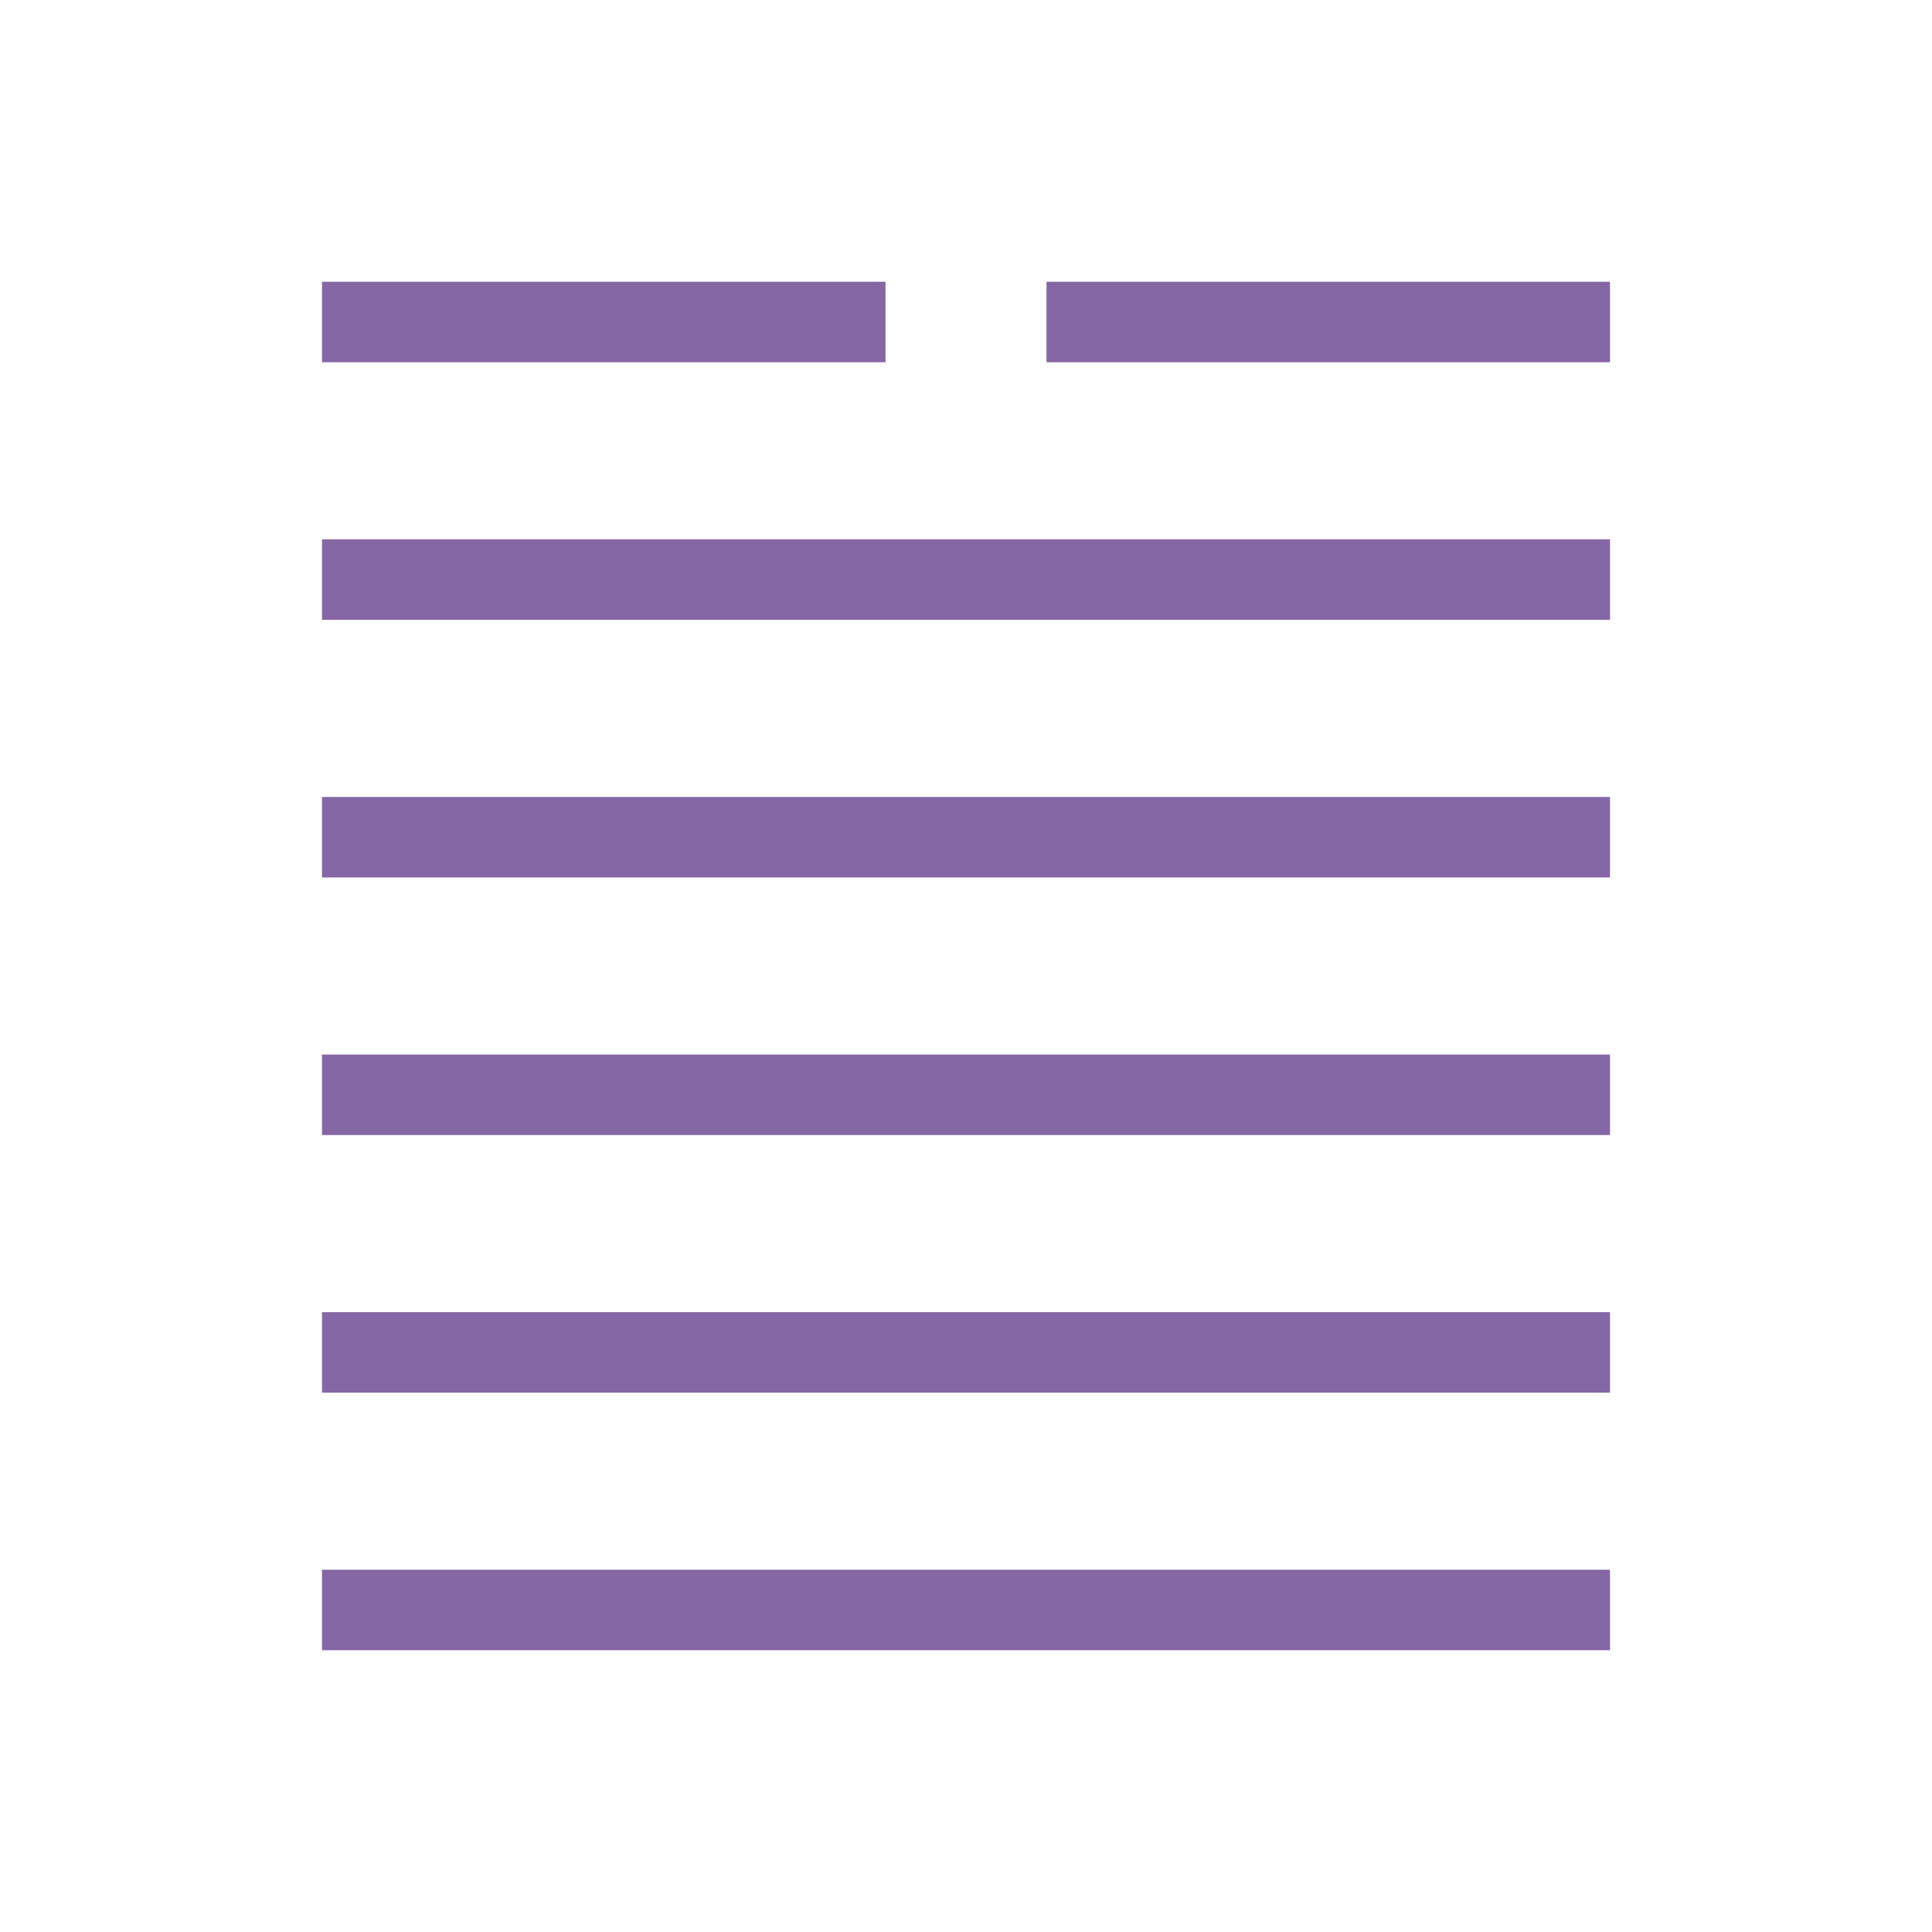
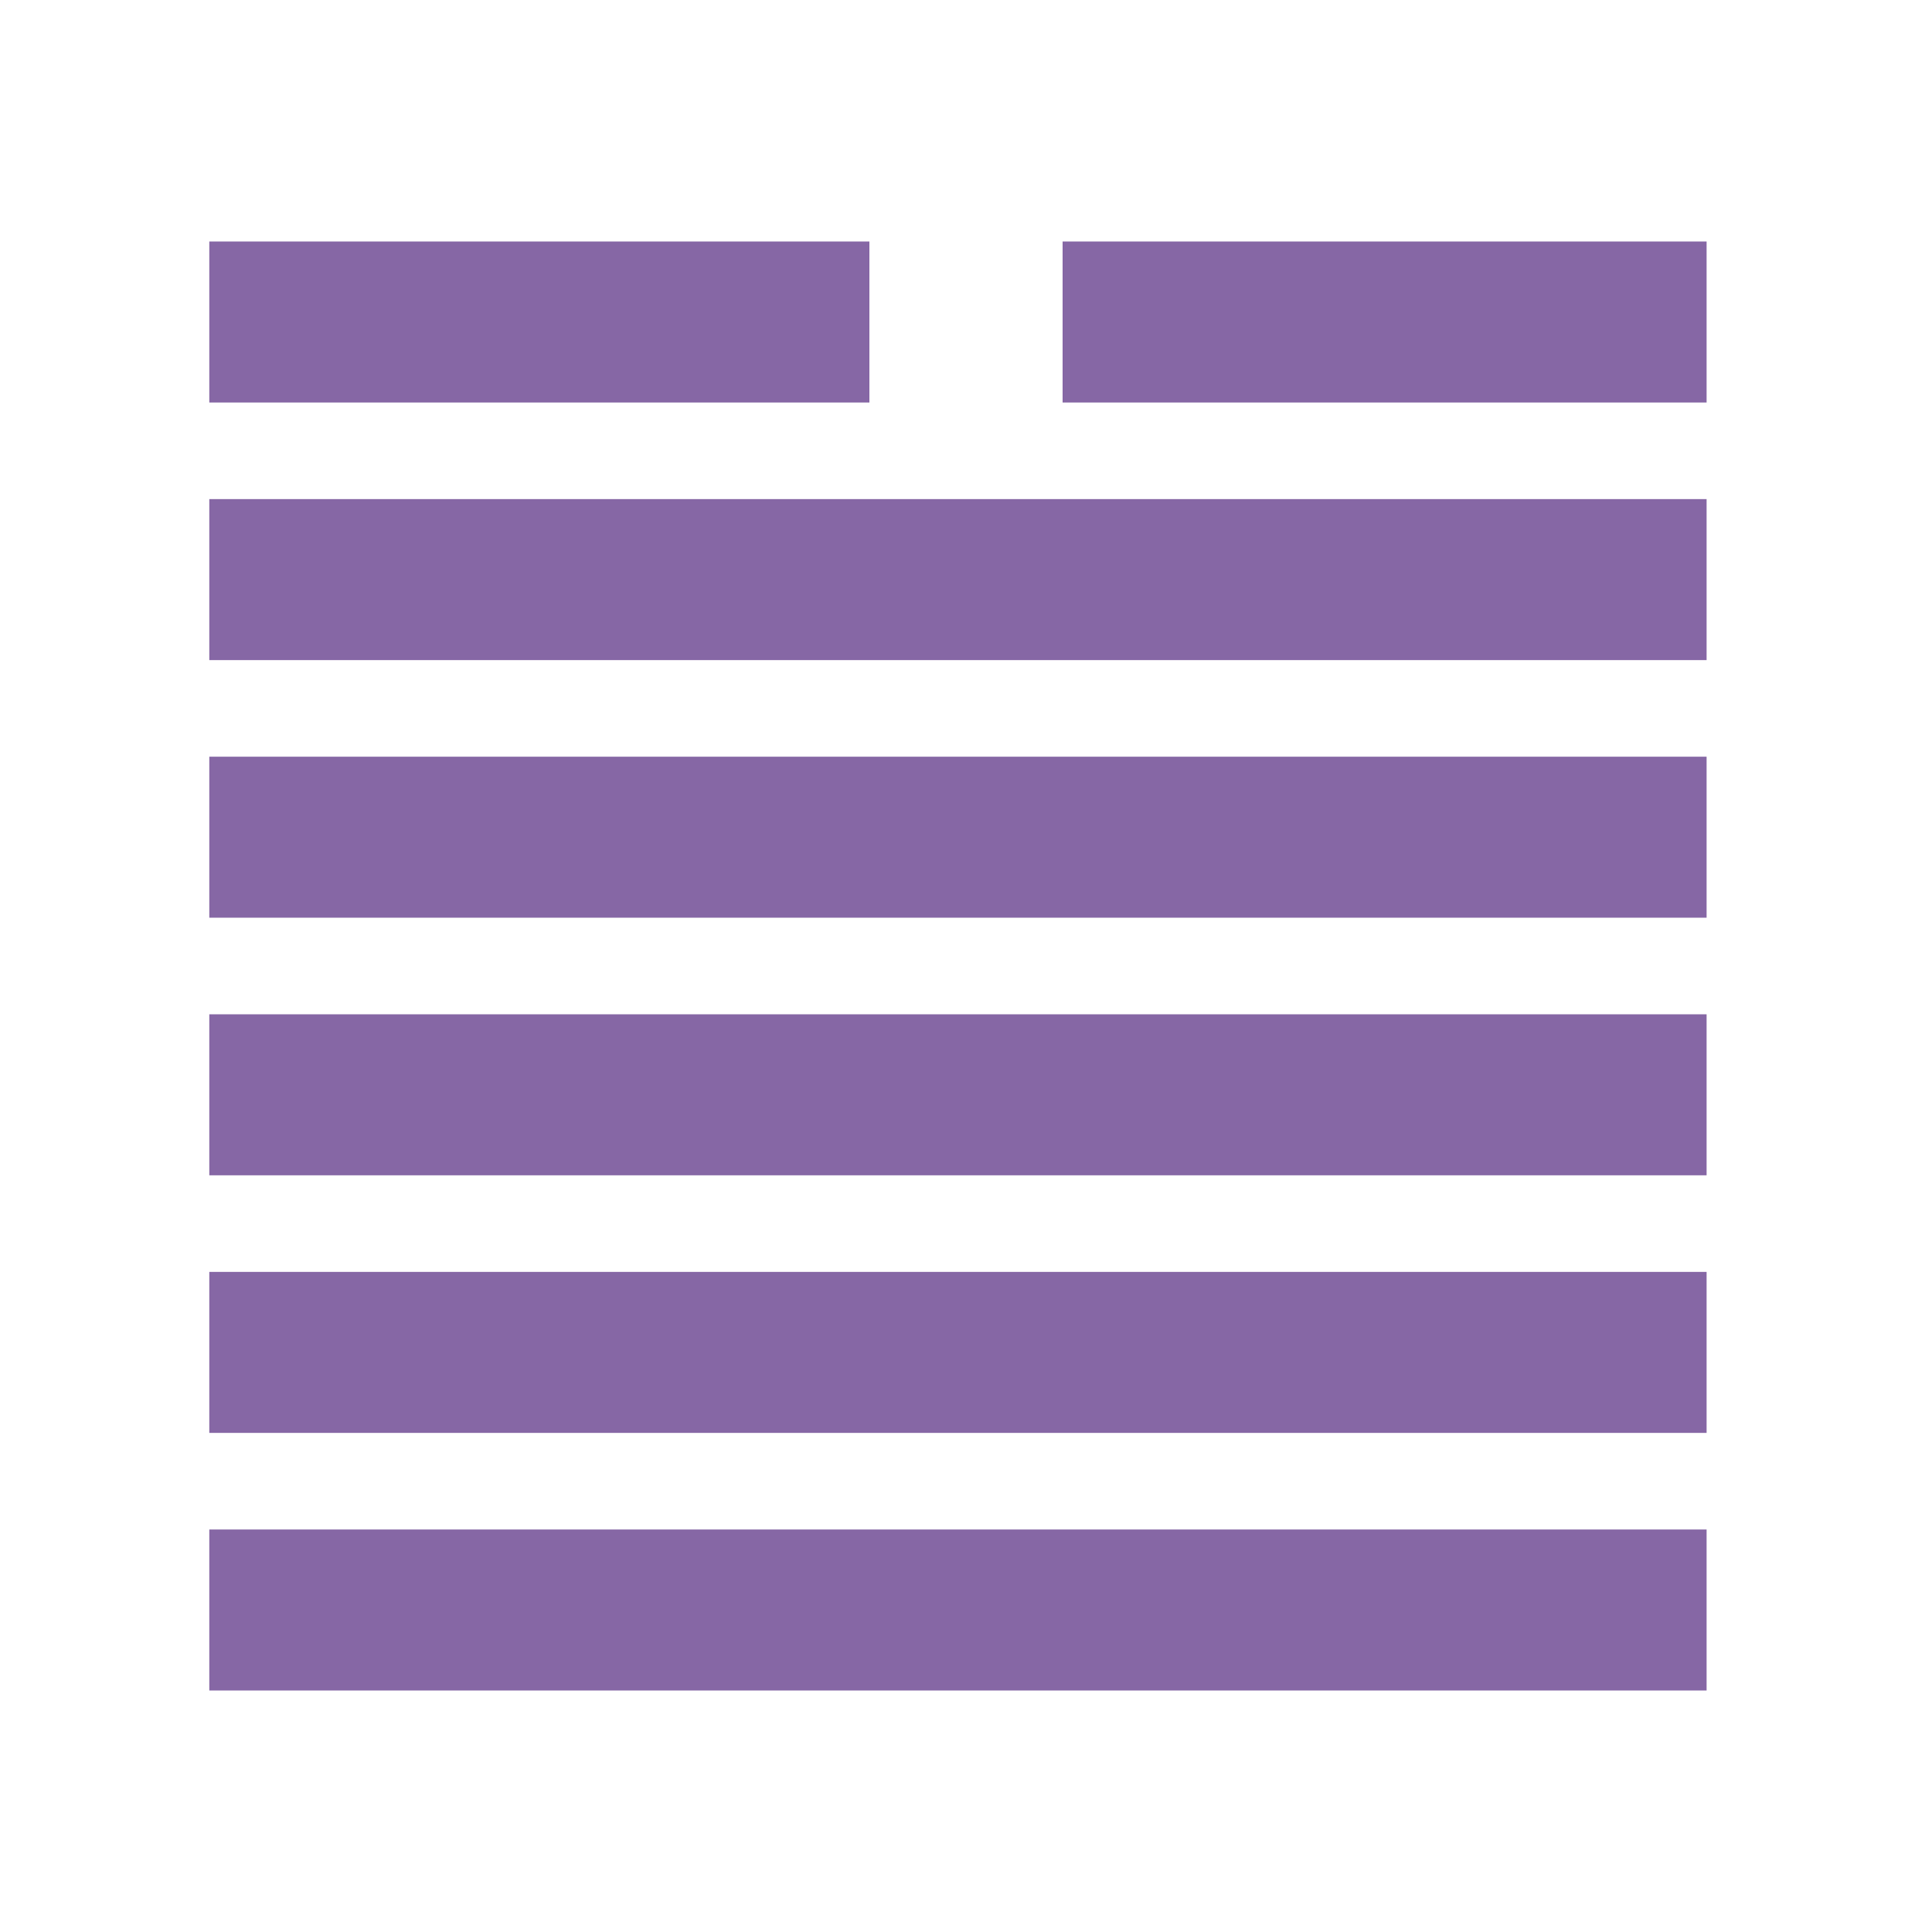
- <svg xmlns="http://www.w3.org/2000/svg" width="120" height="120" viewBox="0 0 120 120">
-   <path d="M20 100 L100 100 M20 84 L100 84 M20 68 L100 68 M20 52 L100 52 M20 36 L100 36 M20 20 L55.0 20 M65.0 20 L100 20" fill="none" stroke="#8667A5" stroke-width="5" stroke-linecap="butt" stroke-linejoin="miter" />
+ <svg xmlns="http://www.w3.org/2000/svg" width="120" height="120" viewBox="0 0 120 120" fill="none">
+   <path d="M13 100H106M13 84H106M13 68H106M13 52H106M13 36H106M13 20H54M66 20H106" stroke="#8667A5" stroke-width="10" />
</svg>
